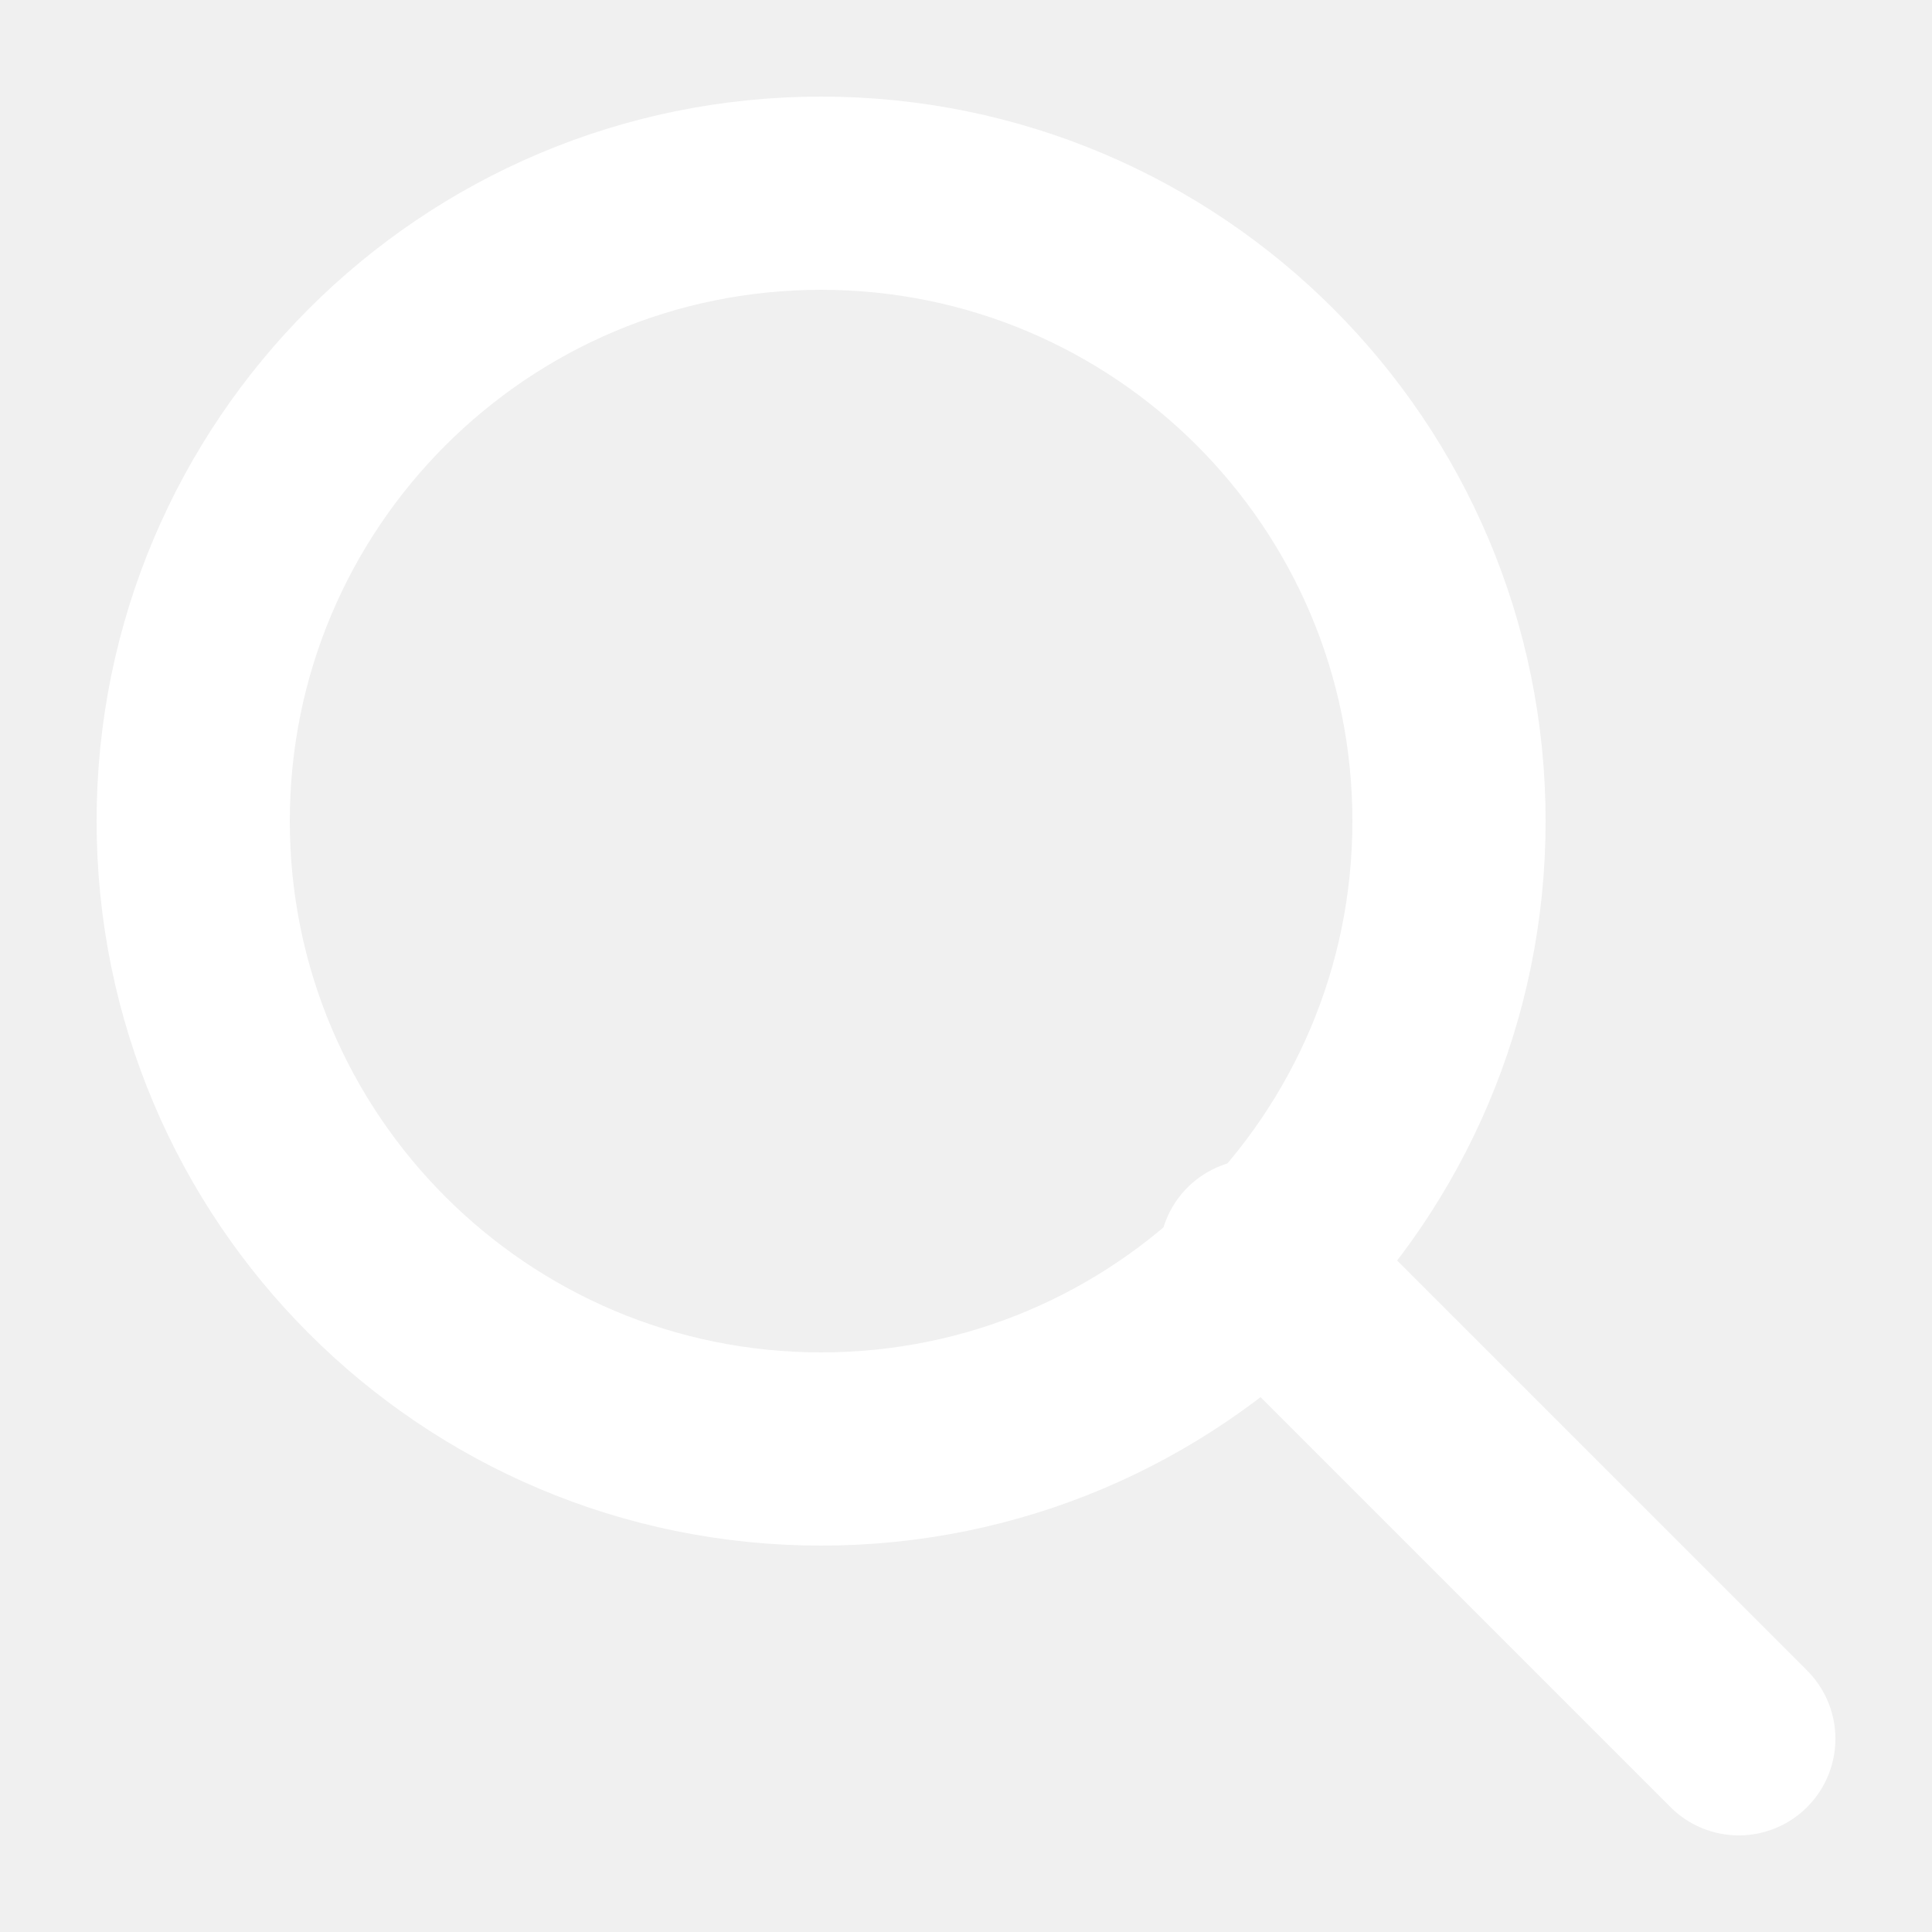
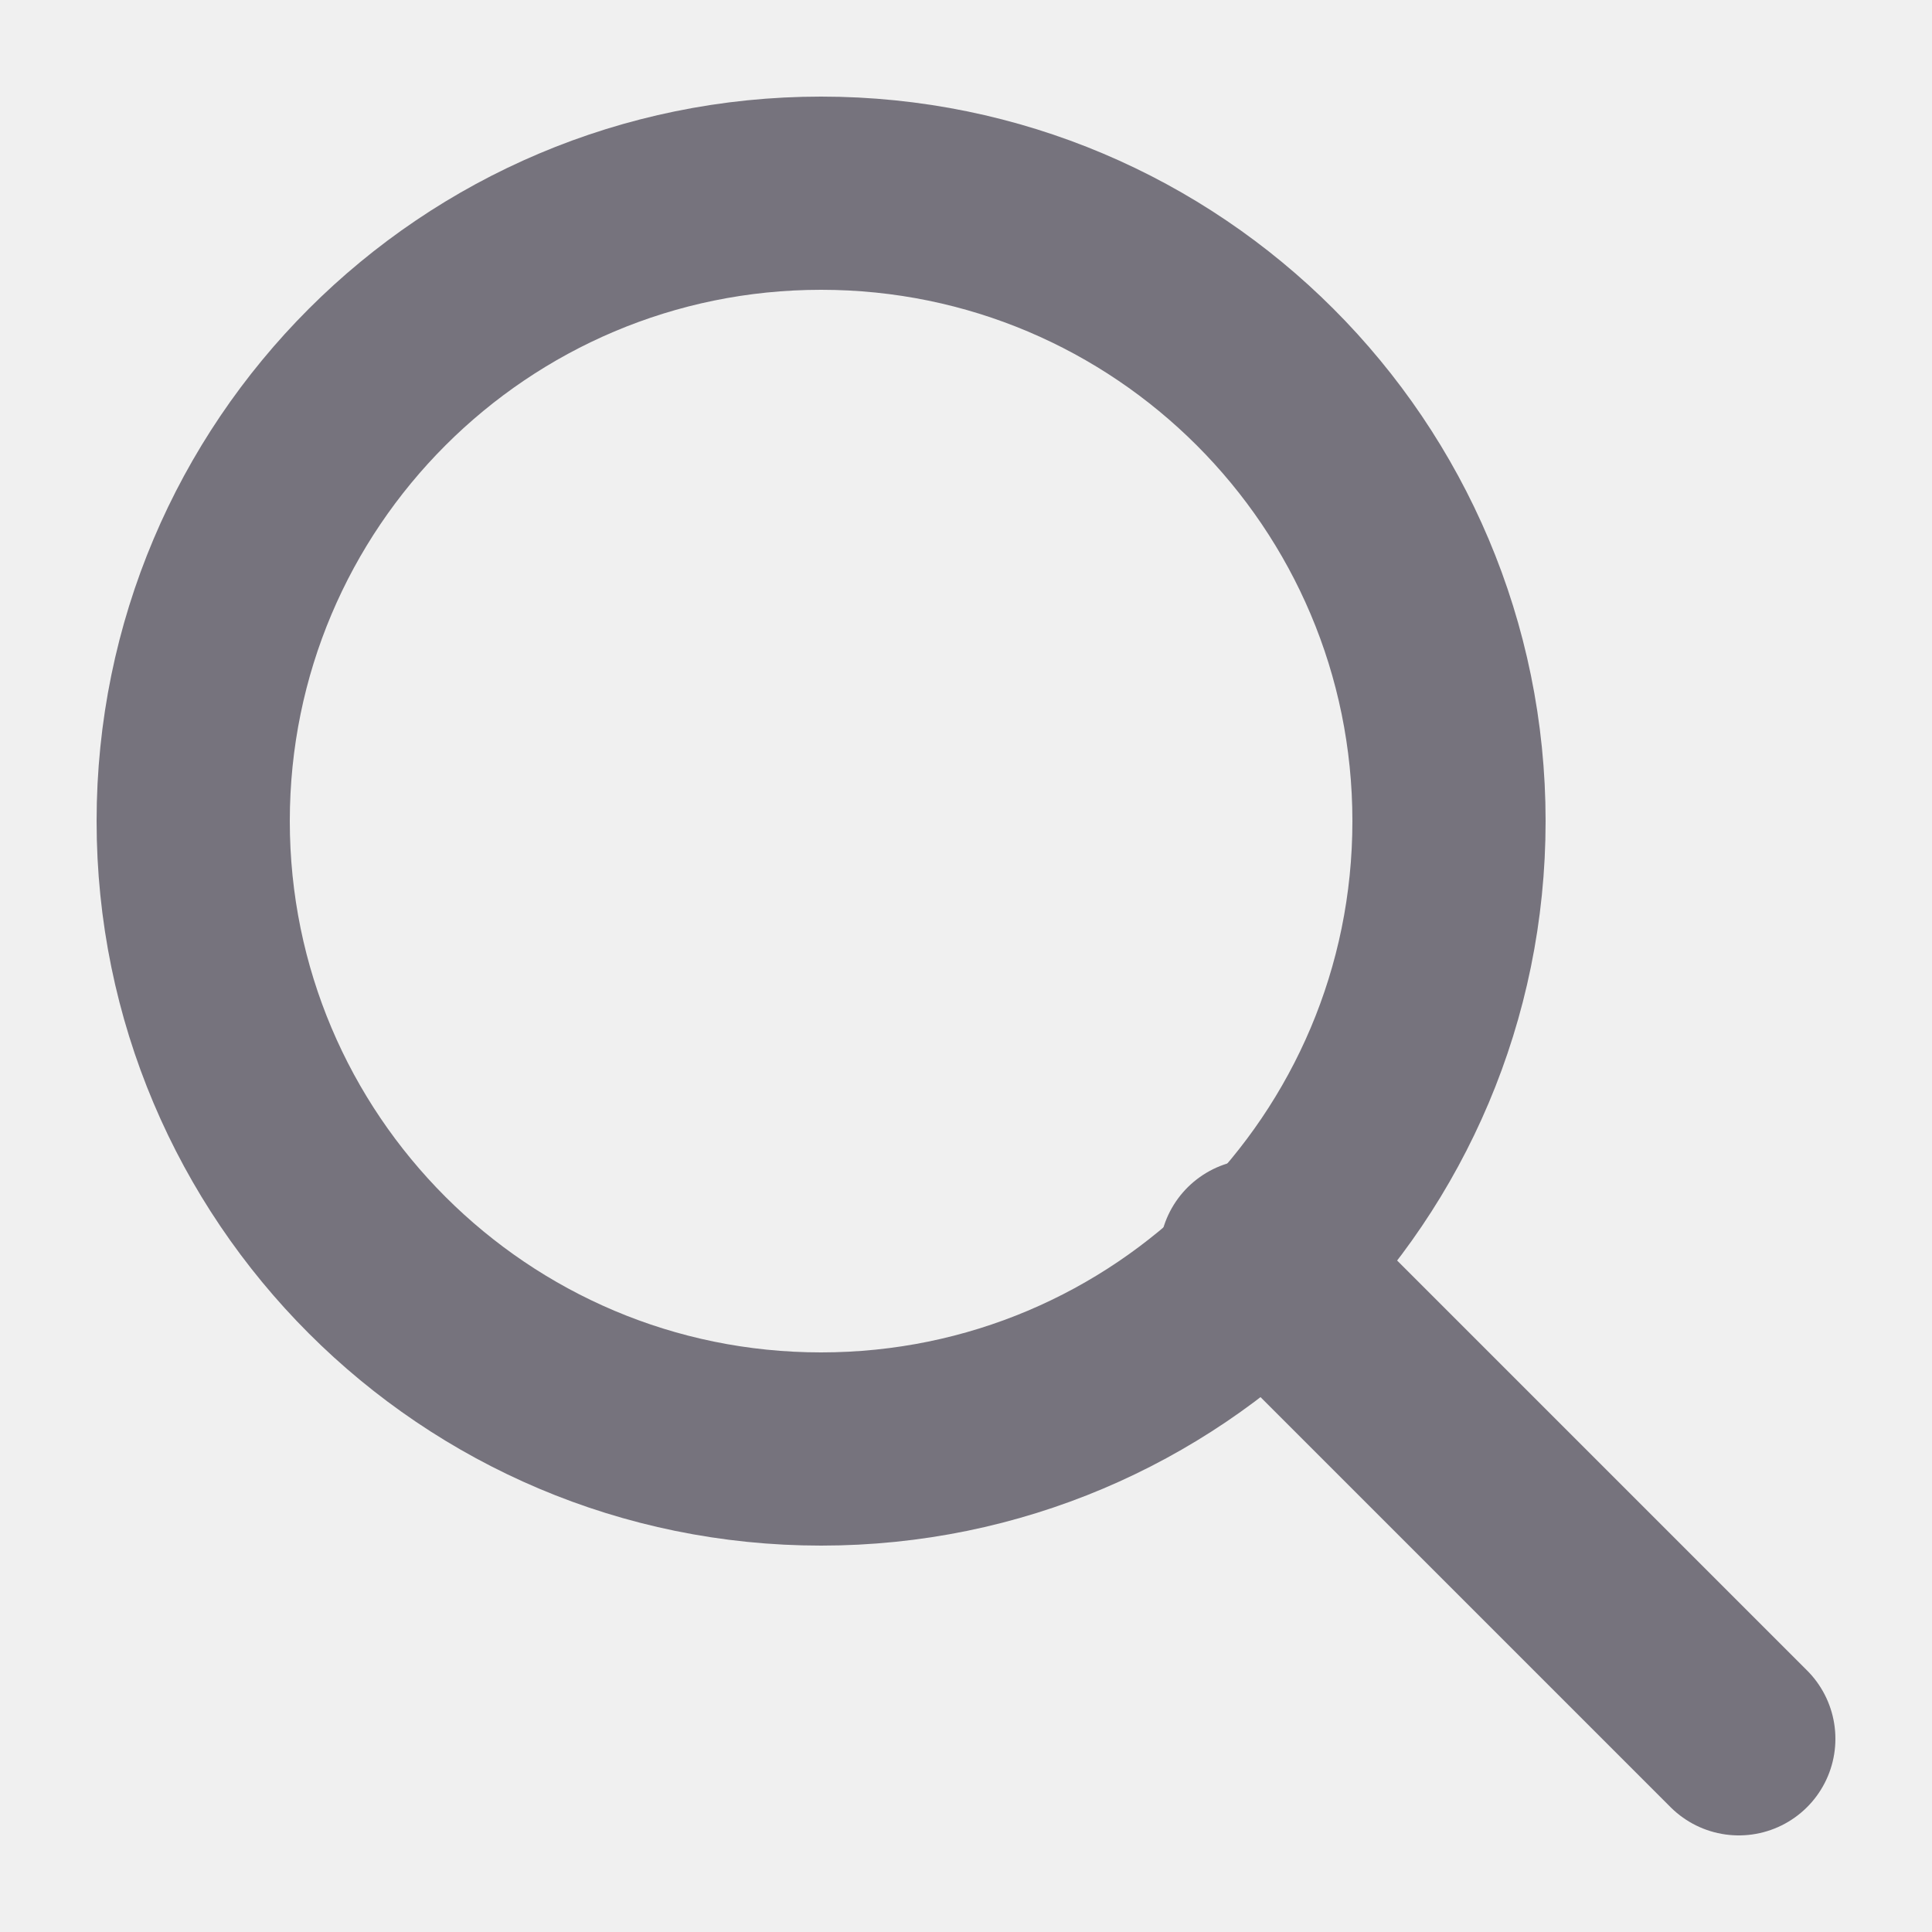
<svg xmlns="http://www.w3.org/2000/svg" width="20" height="20" viewBox="0 0 20 20" fill="none">
-   <path d="M8.5 15C12.09 15 15 12.09 15 8.5C15 4.91 12.09 2 8.5 2C4.91 2 2 4.91 2 8.5C2 12.09 4.91 15 8.5 15Z" stroke="#ffffff" stroke-width="2" stroke-linecap="round" stroke-linejoin="round" />
-   <path d="M18 18L13 13" stroke="#ffffff" stroke-width="2" stroke-linecap="round" stroke-linejoin="round" />
+   <path d="M8.5 15C12.09 15 15 12.09 15 8.5C15 4.91 12.09 2 8.5 2C4.91 2 2 4.91 2 8.5C2 12.09 4.91 15 8.5 15Z" stroke="#76737D" stroke-width="2" stroke-linecap="round" stroke-linejoin="round" />
+   <path d="M18 18L13 13" stroke="#76737D" stroke-width="2" stroke-linecap="round" stroke-linejoin="round" />
</svg>
